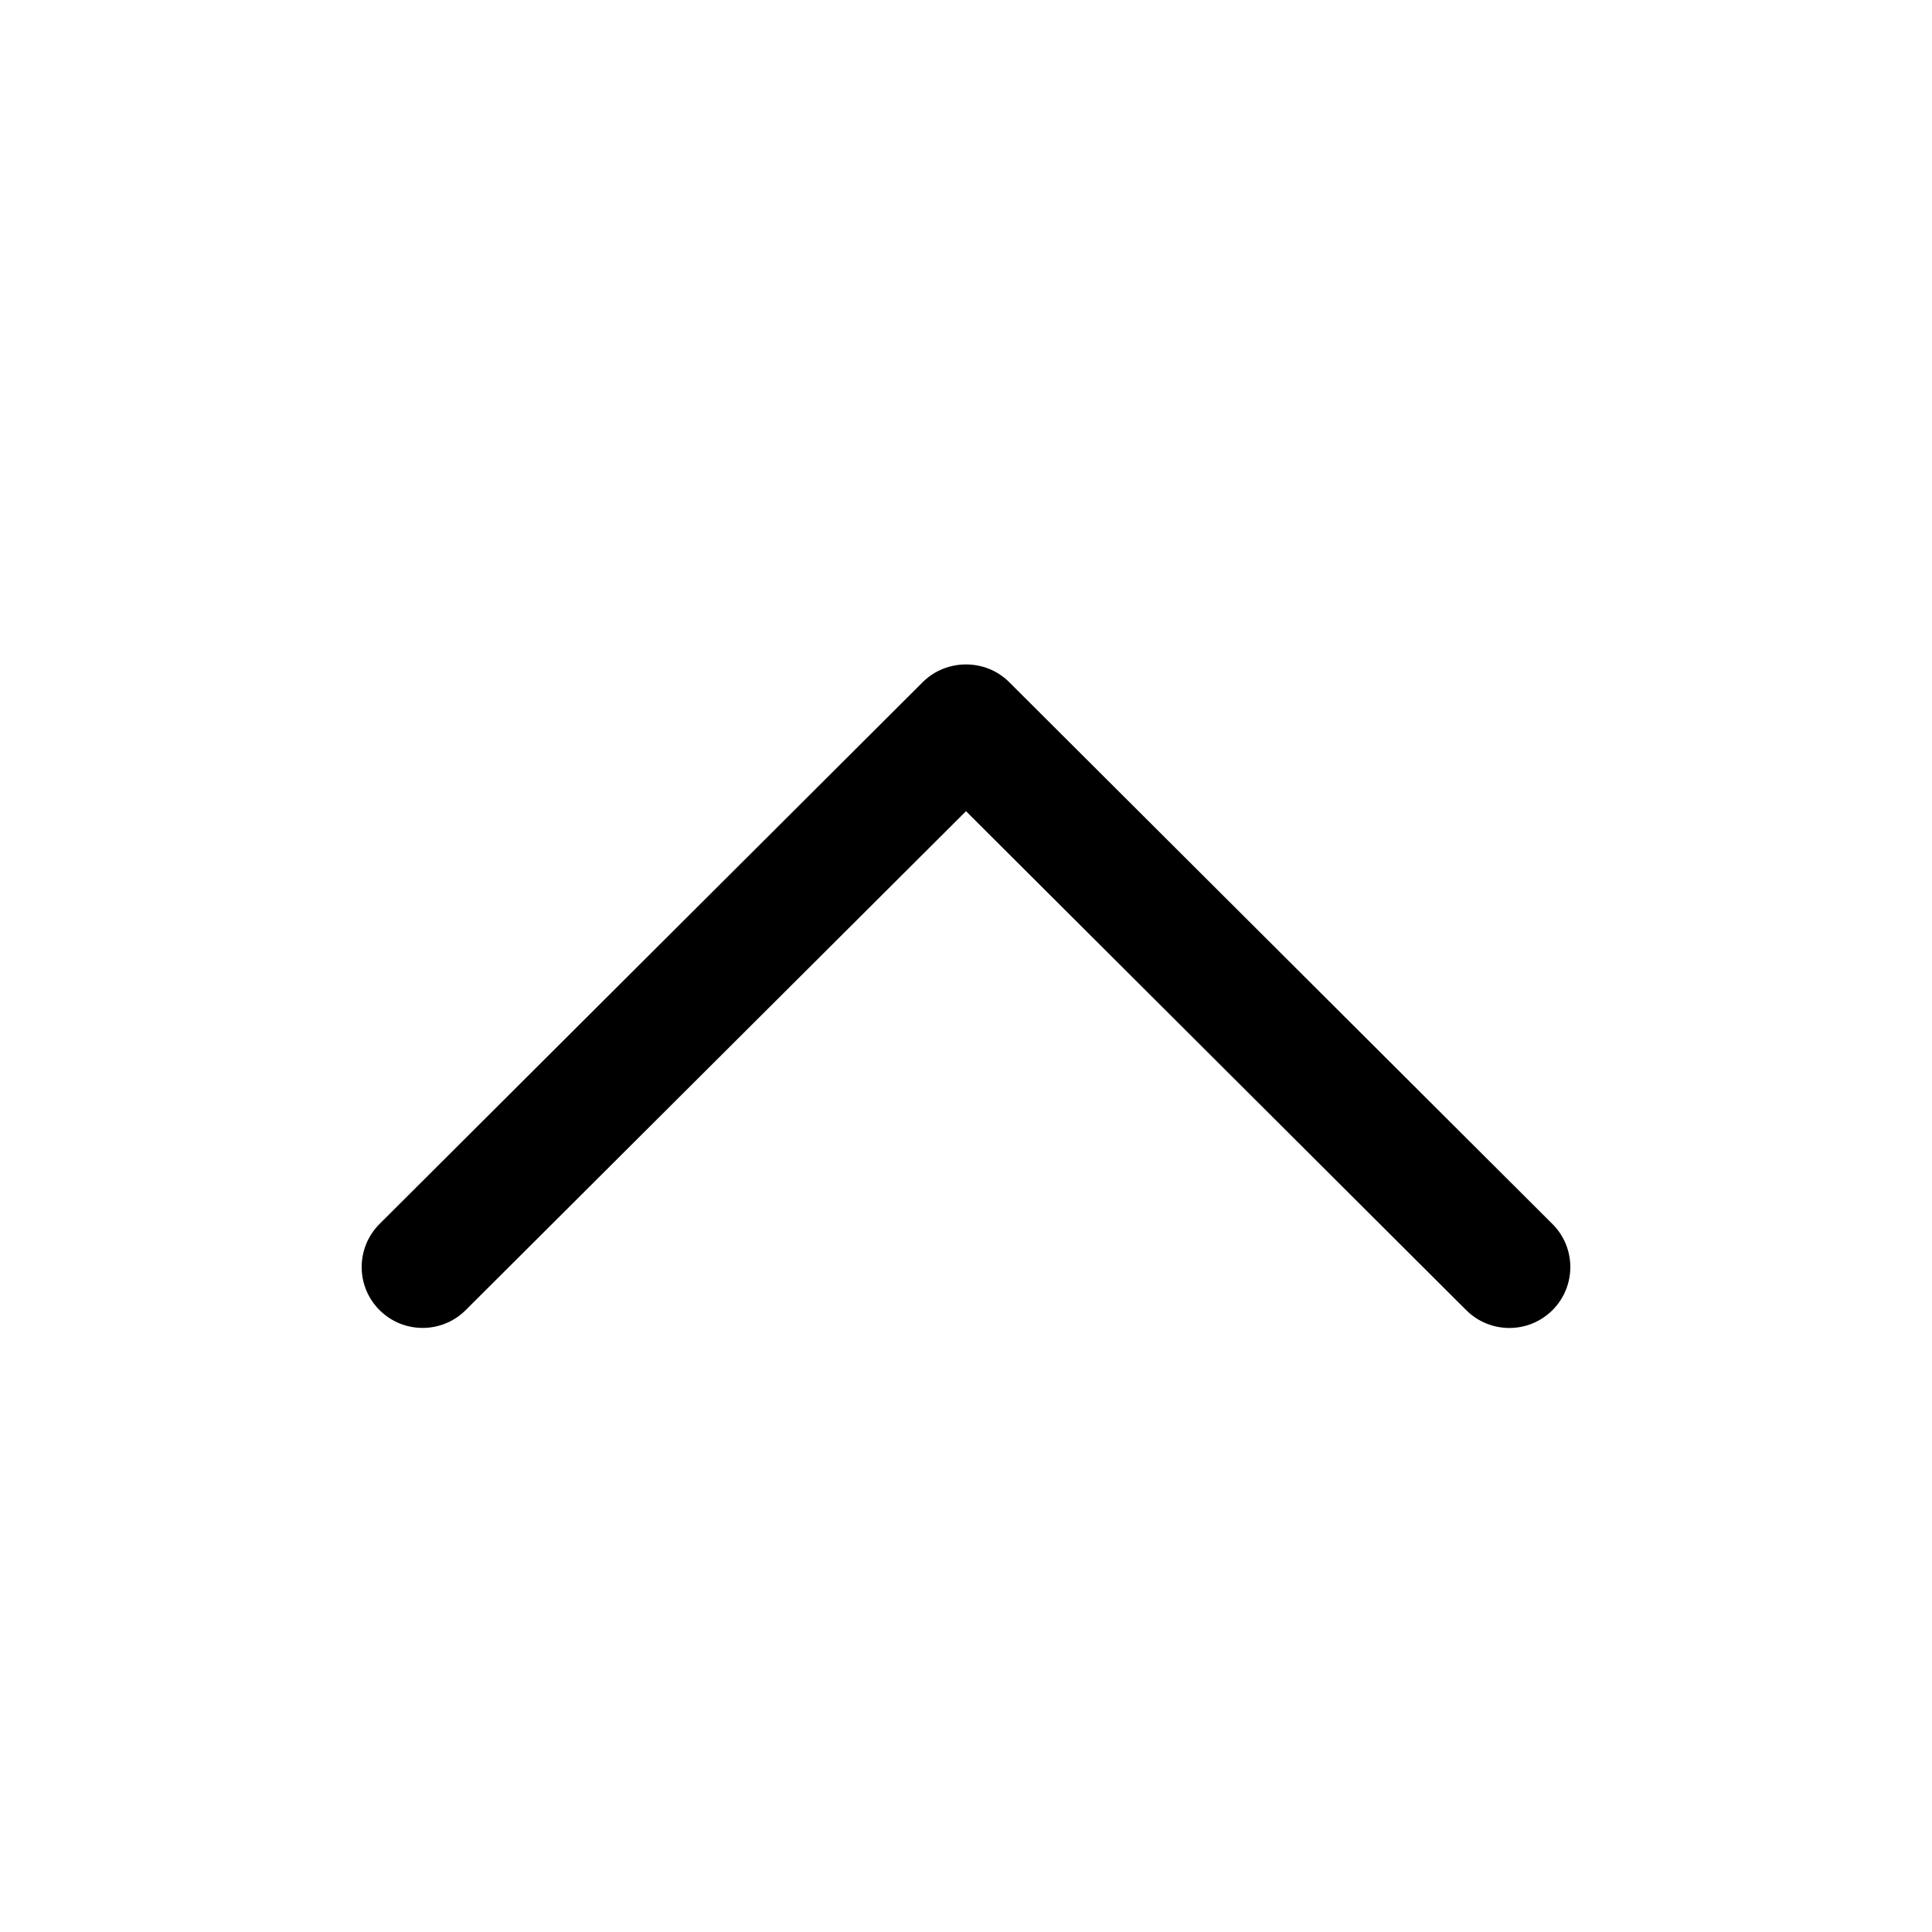
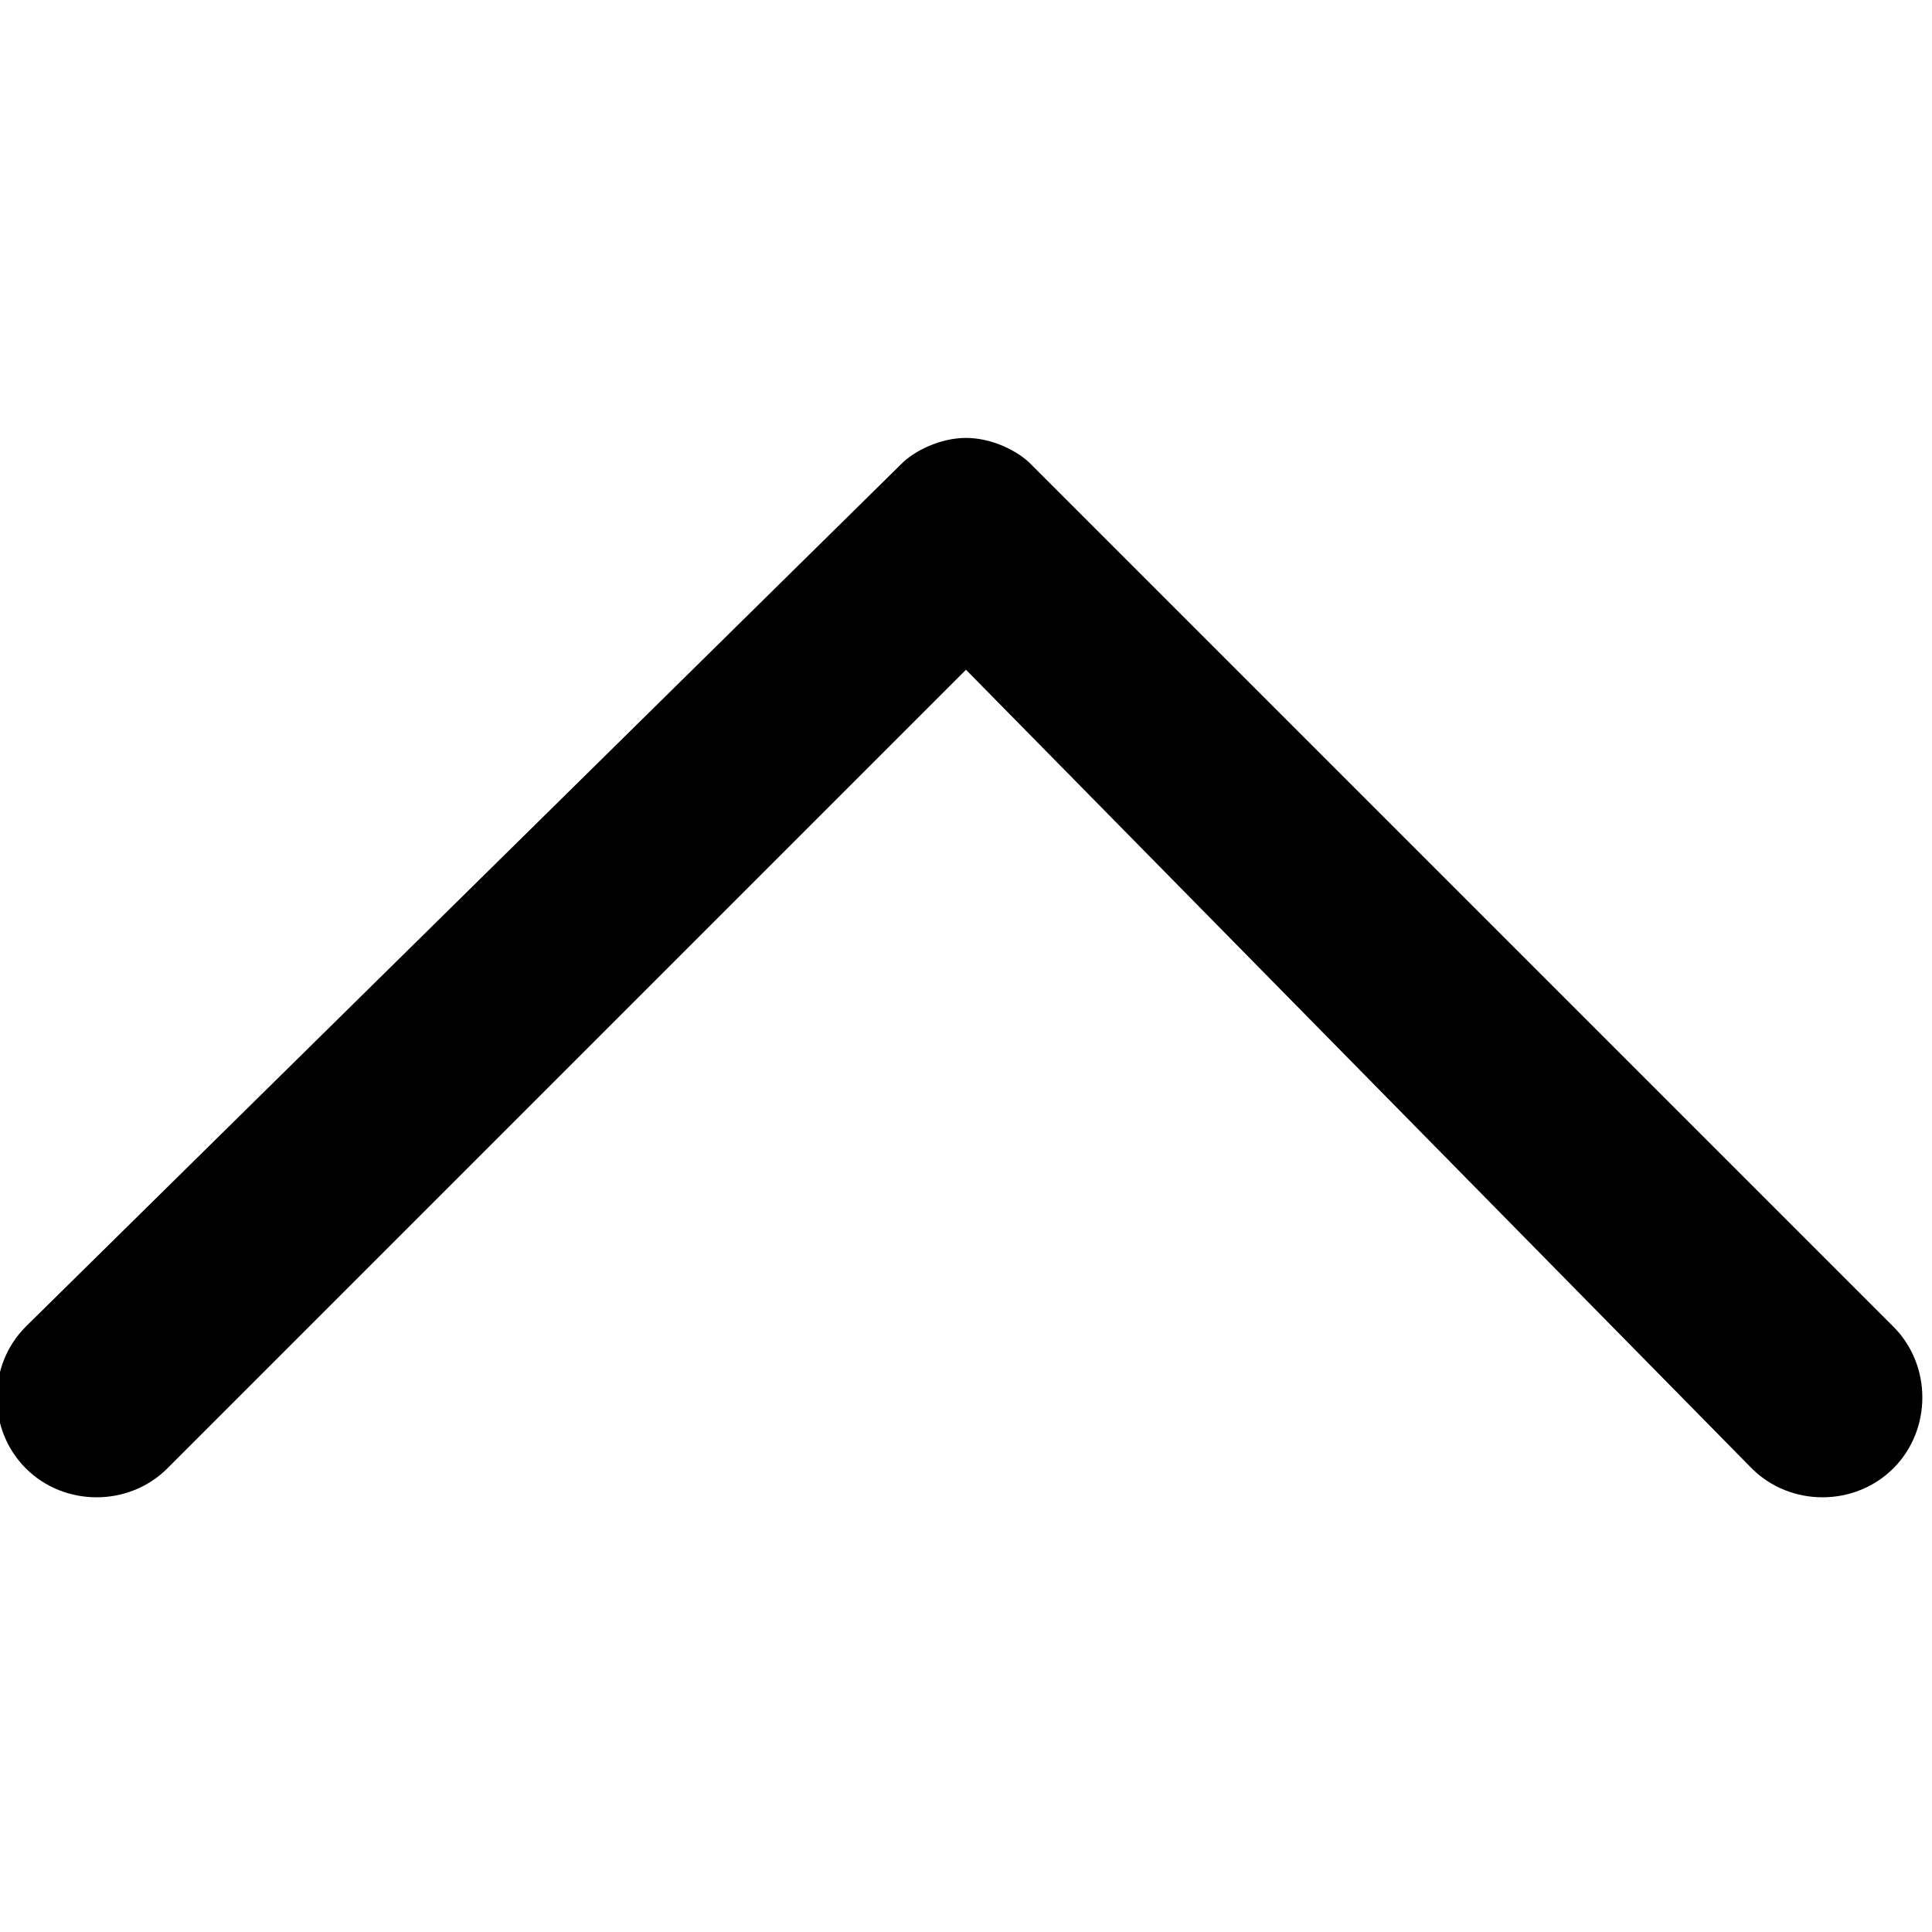
- <svg xmlns="http://www.w3.org/2000/svg" version="1.1" viewBox="0 0 32 32" xml:space="preserve">
-   <path d="M16.714,11.297c-0.389-0.389-1.039-0.389-1.429,0l-8.999,8.976  c-0.394,0.394-0.394,1.033,0,1.426c0.394,0.394,1.034,0.394,1.428,0L16,13.436l8.285,8.264c0.395,0.394,1.034,0.394,1.429,0  c0.394-0.394,0.394-1.033,0-1.426L16.714,11.297z" fill="currentColor" id="Expand_Less" />
+ <svg xmlns="http://www.w3.org/2000/svg" version="1.1" id="Layer_1" x="0px" y="0px" viewBox="0 0 15 15" style="enable-background:new 0 0 15 15;" xml:space="preserve">
+   <path d="M7.5,3.4c0.2,0,0.4,0.1,0.5,0.2l6.7,6.7c0.3,0.3,0.3,0.8,0,1.1s-0.8,0.3-1.1,0L7.5,5.2l-6.2,6.2c-0.3,0.3-0.8,0.3-1.1,0  s-0.3-0.8,0-1.1L7,3.6C7.1,3.5,7.3,3.4,7.5,3.4z" />
</svg>
